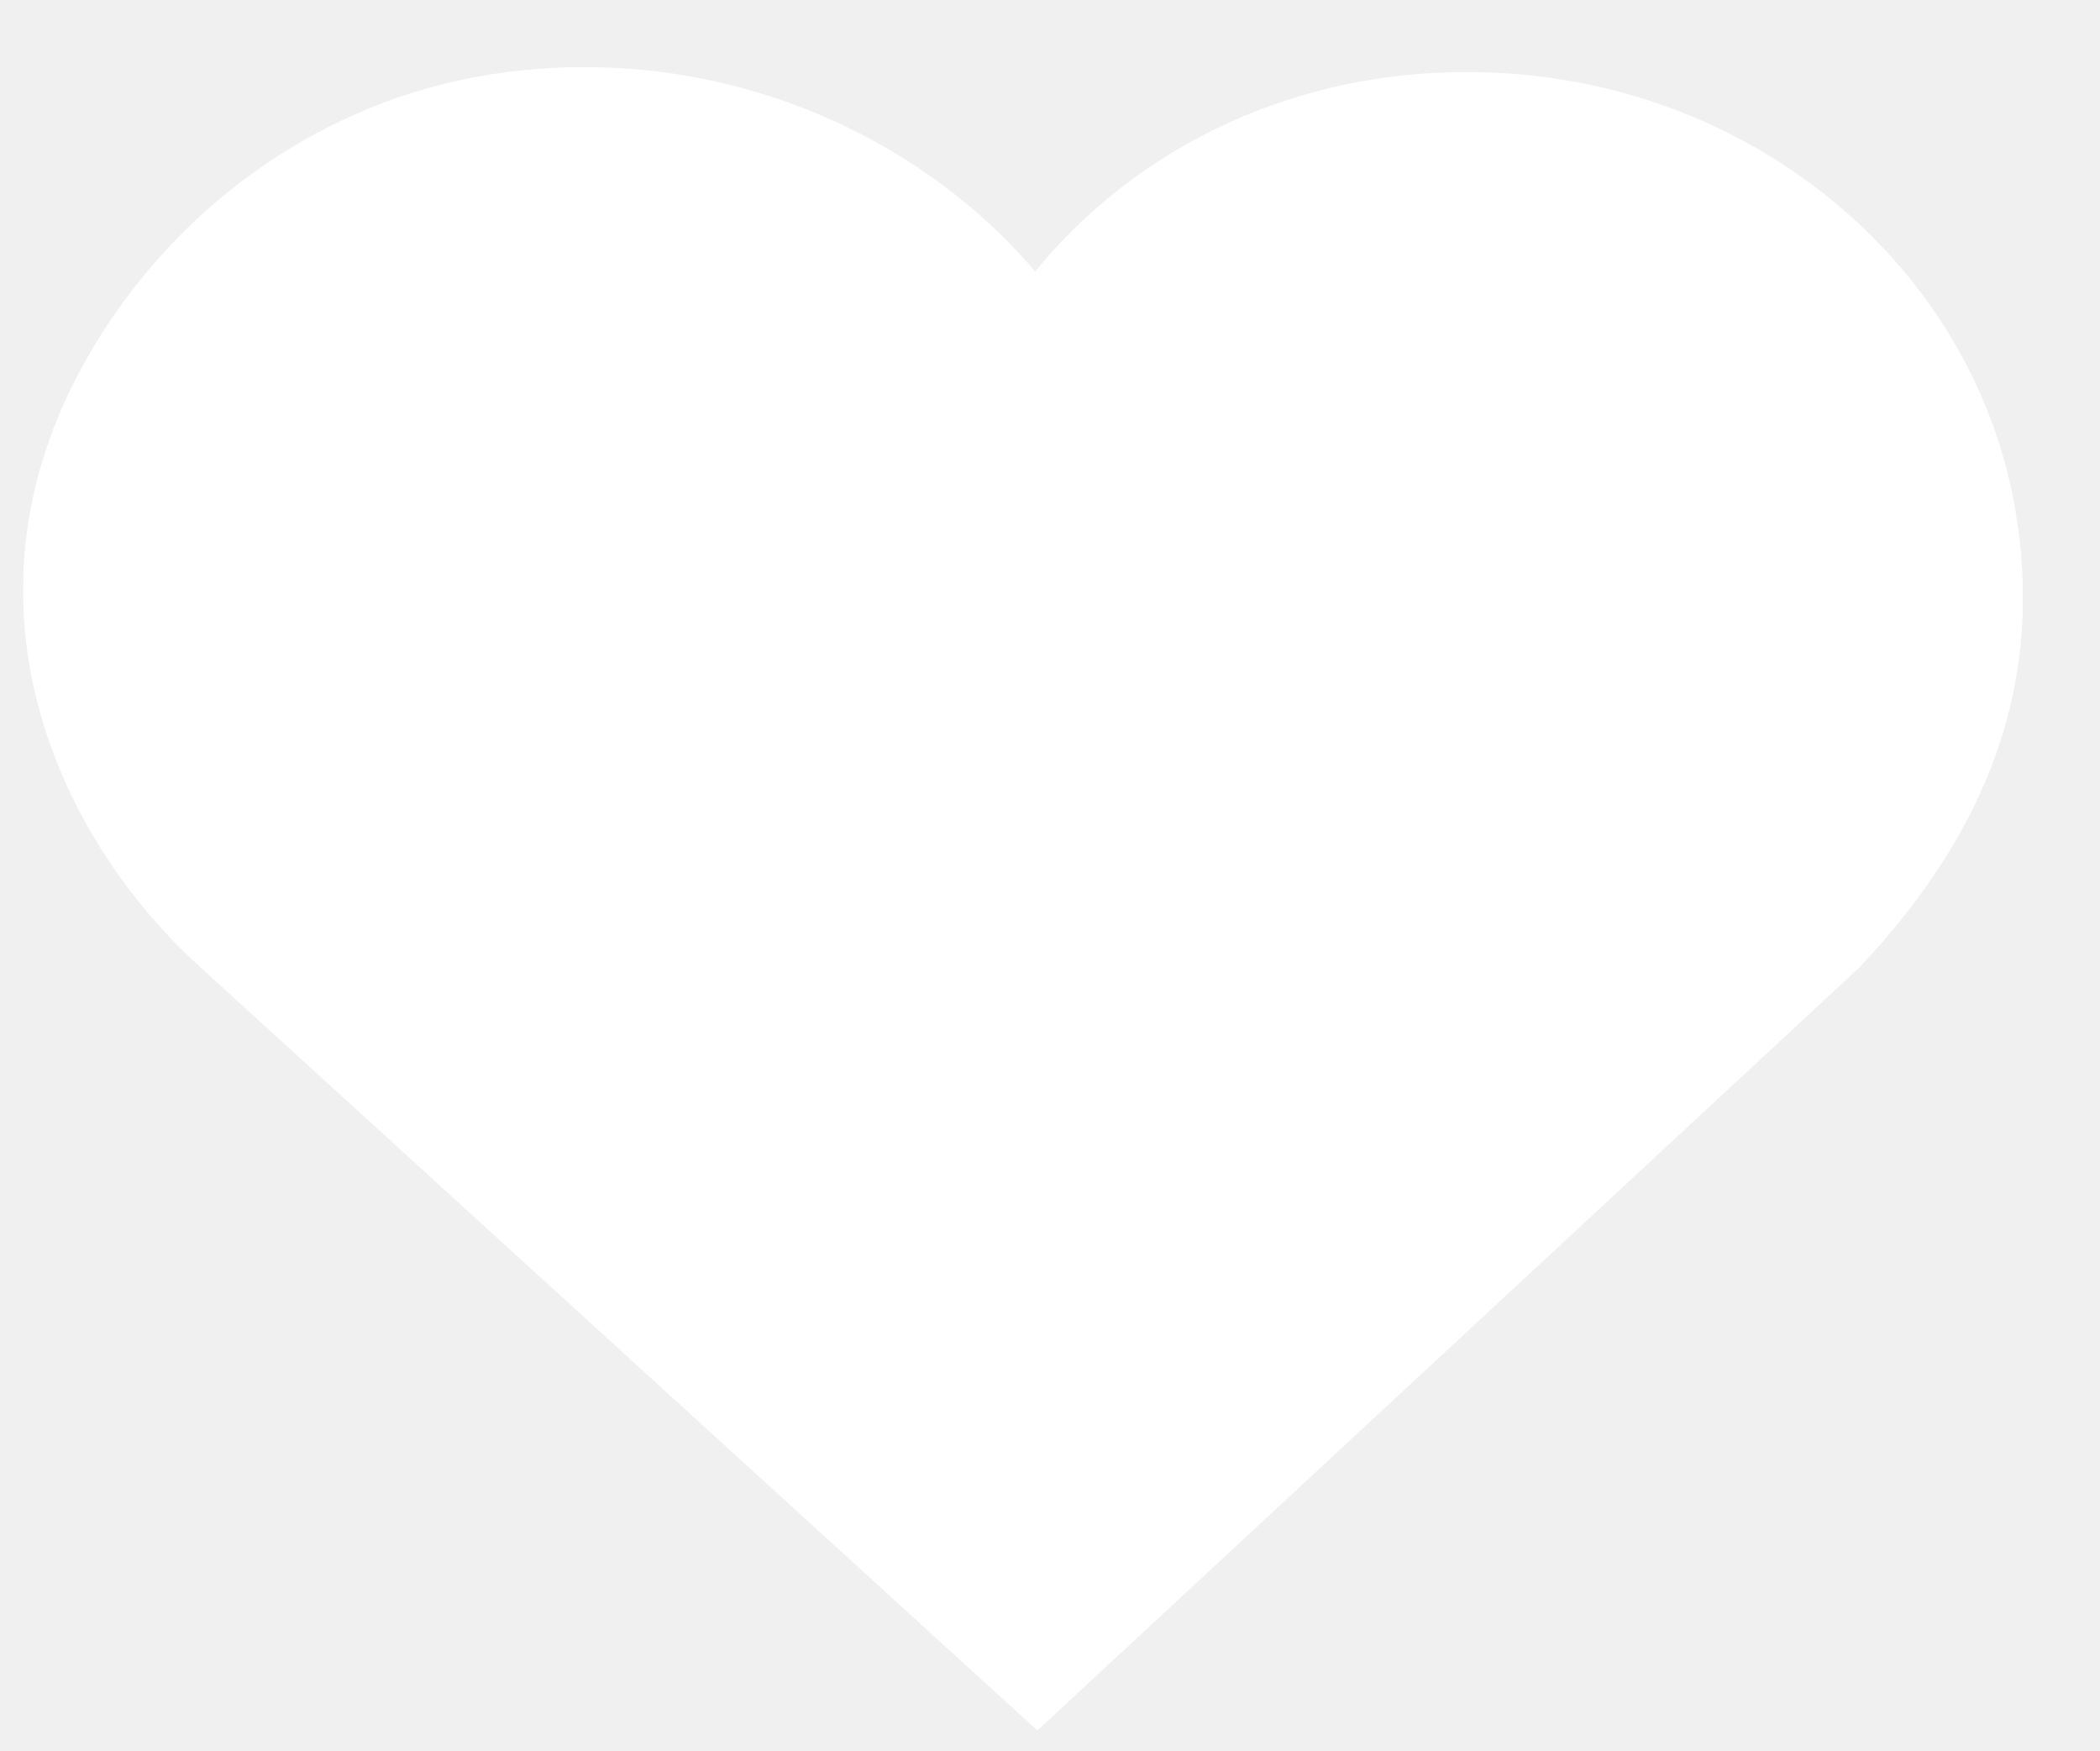
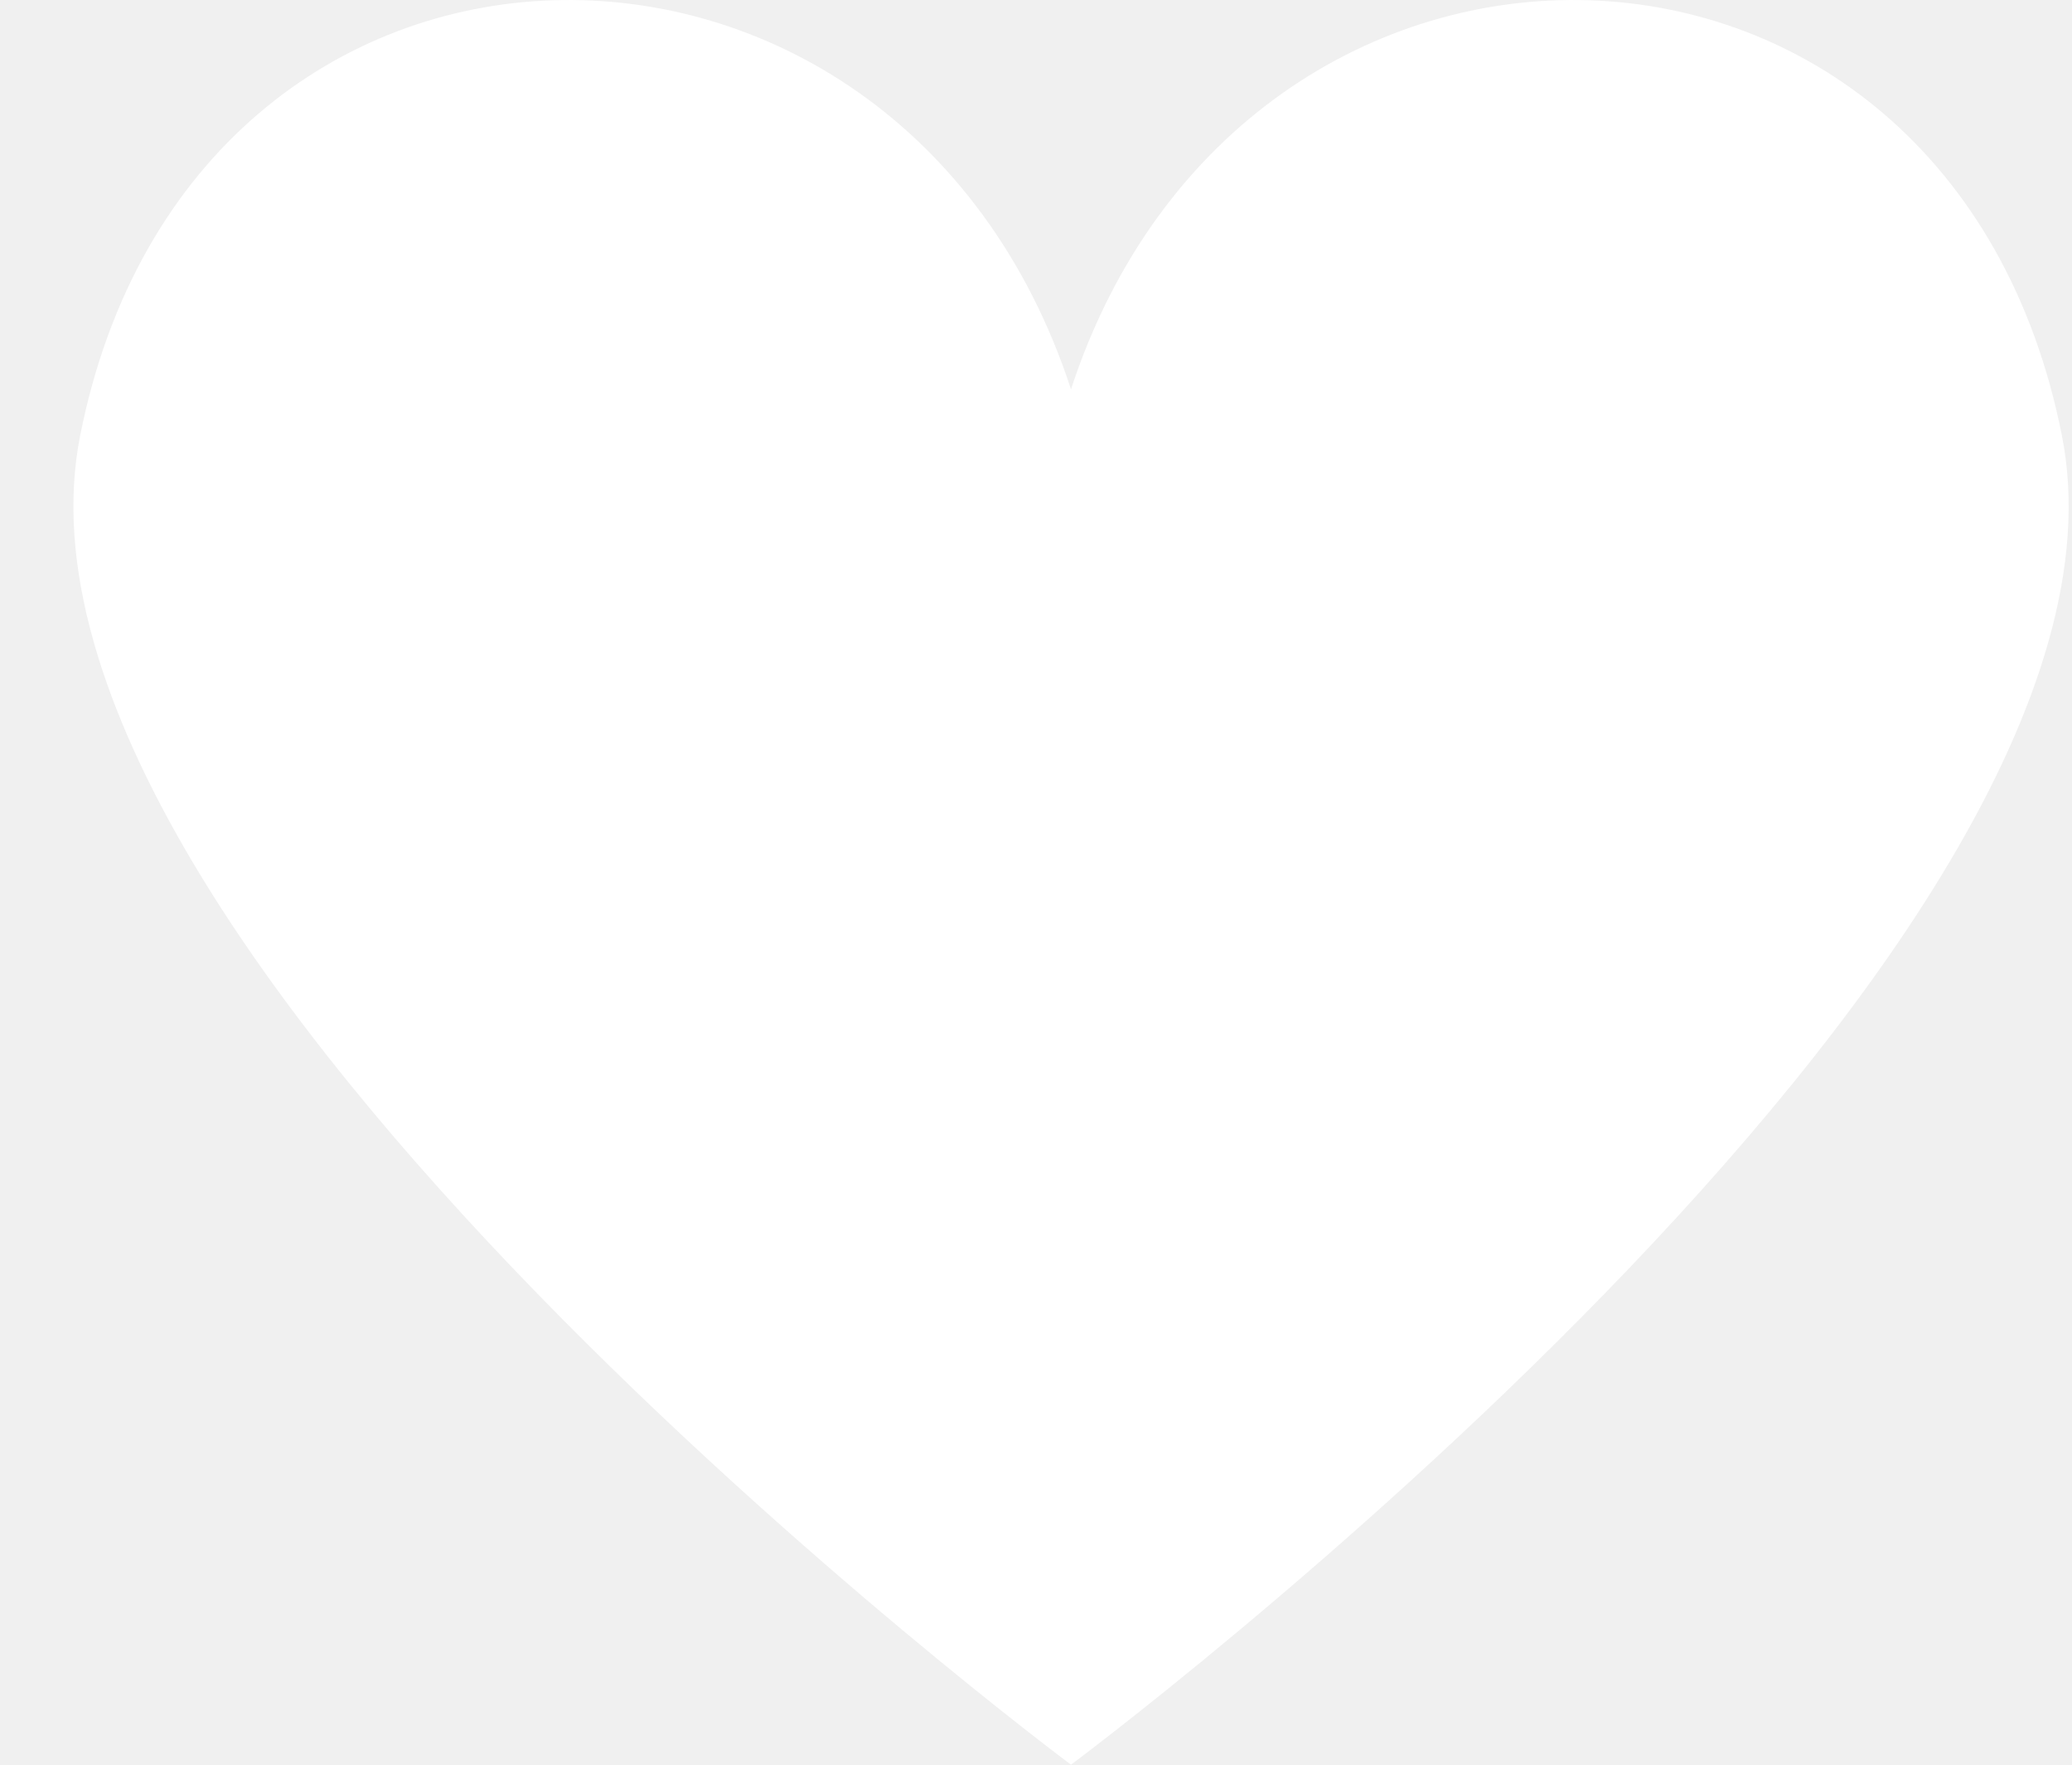
- <svg xmlns="http://www.w3.org/2000/svg" width="18" height="15" viewBox="0 0 18 15" fill="none">
-   <mask id="mask0_205_7" style="mask-type:luminance" maskUnits="userSpaceOnUse" x="0" y="0" width="18" height="15">
-     <path d="M0.15 0.575H17.357V14.829H0.15V0.575Z" fill="white" />
-   </mask>
-   <g mask="url(#mask0_205_7)">
-     <mask id="mask1_205_7" style="mask-type:luminance" maskUnits="userSpaceOnUse" x="0" y="0" width="18" height="15">
-       <path d="M0.877 2.851C-0.513 5.027 0.466 7.145 1.696 8.269L8.892 14.829L15.935 8.293C17.08 7.083 17.518 5.801 17.275 4.372C16.938 2.396 15.225 0.864 13.108 0.645C11.81 0.512 10.556 0.861 9.577 1.634C9.314 1.842 9.078 2.074 8.873 2.327C8.63 2.039 8.344 1.776 8.021 1.543C6.896 0.73 5.463 0.407 4.087 0.658C2.784 0.897 1.614 1.696 0.877 2.851Z" fill="white" />
-     </mask>
-     <g mask="url(#mask1_205_7)">
-       <path d="M0.197 0.575H17.34V14.829H0.197V0.575Z" fill="white" />
-     </g>
-   </g>
+ <svg xmlns="http://www.w3.org/2000/svg" width="27" height="23" viewBox="0 0 27 23" fill="none">
+   <path d="M26.869 5.68C25.404 -1.726 16.221 -1.849 13.956 5.074C11.692 -1.849 2.509 -1.726 1.044 5.68C-0.285 12.399 13.956 23 13.956 23C13.956 23 28.198 12.399 26.869 5.68Z" fill="white" />
</svg>
